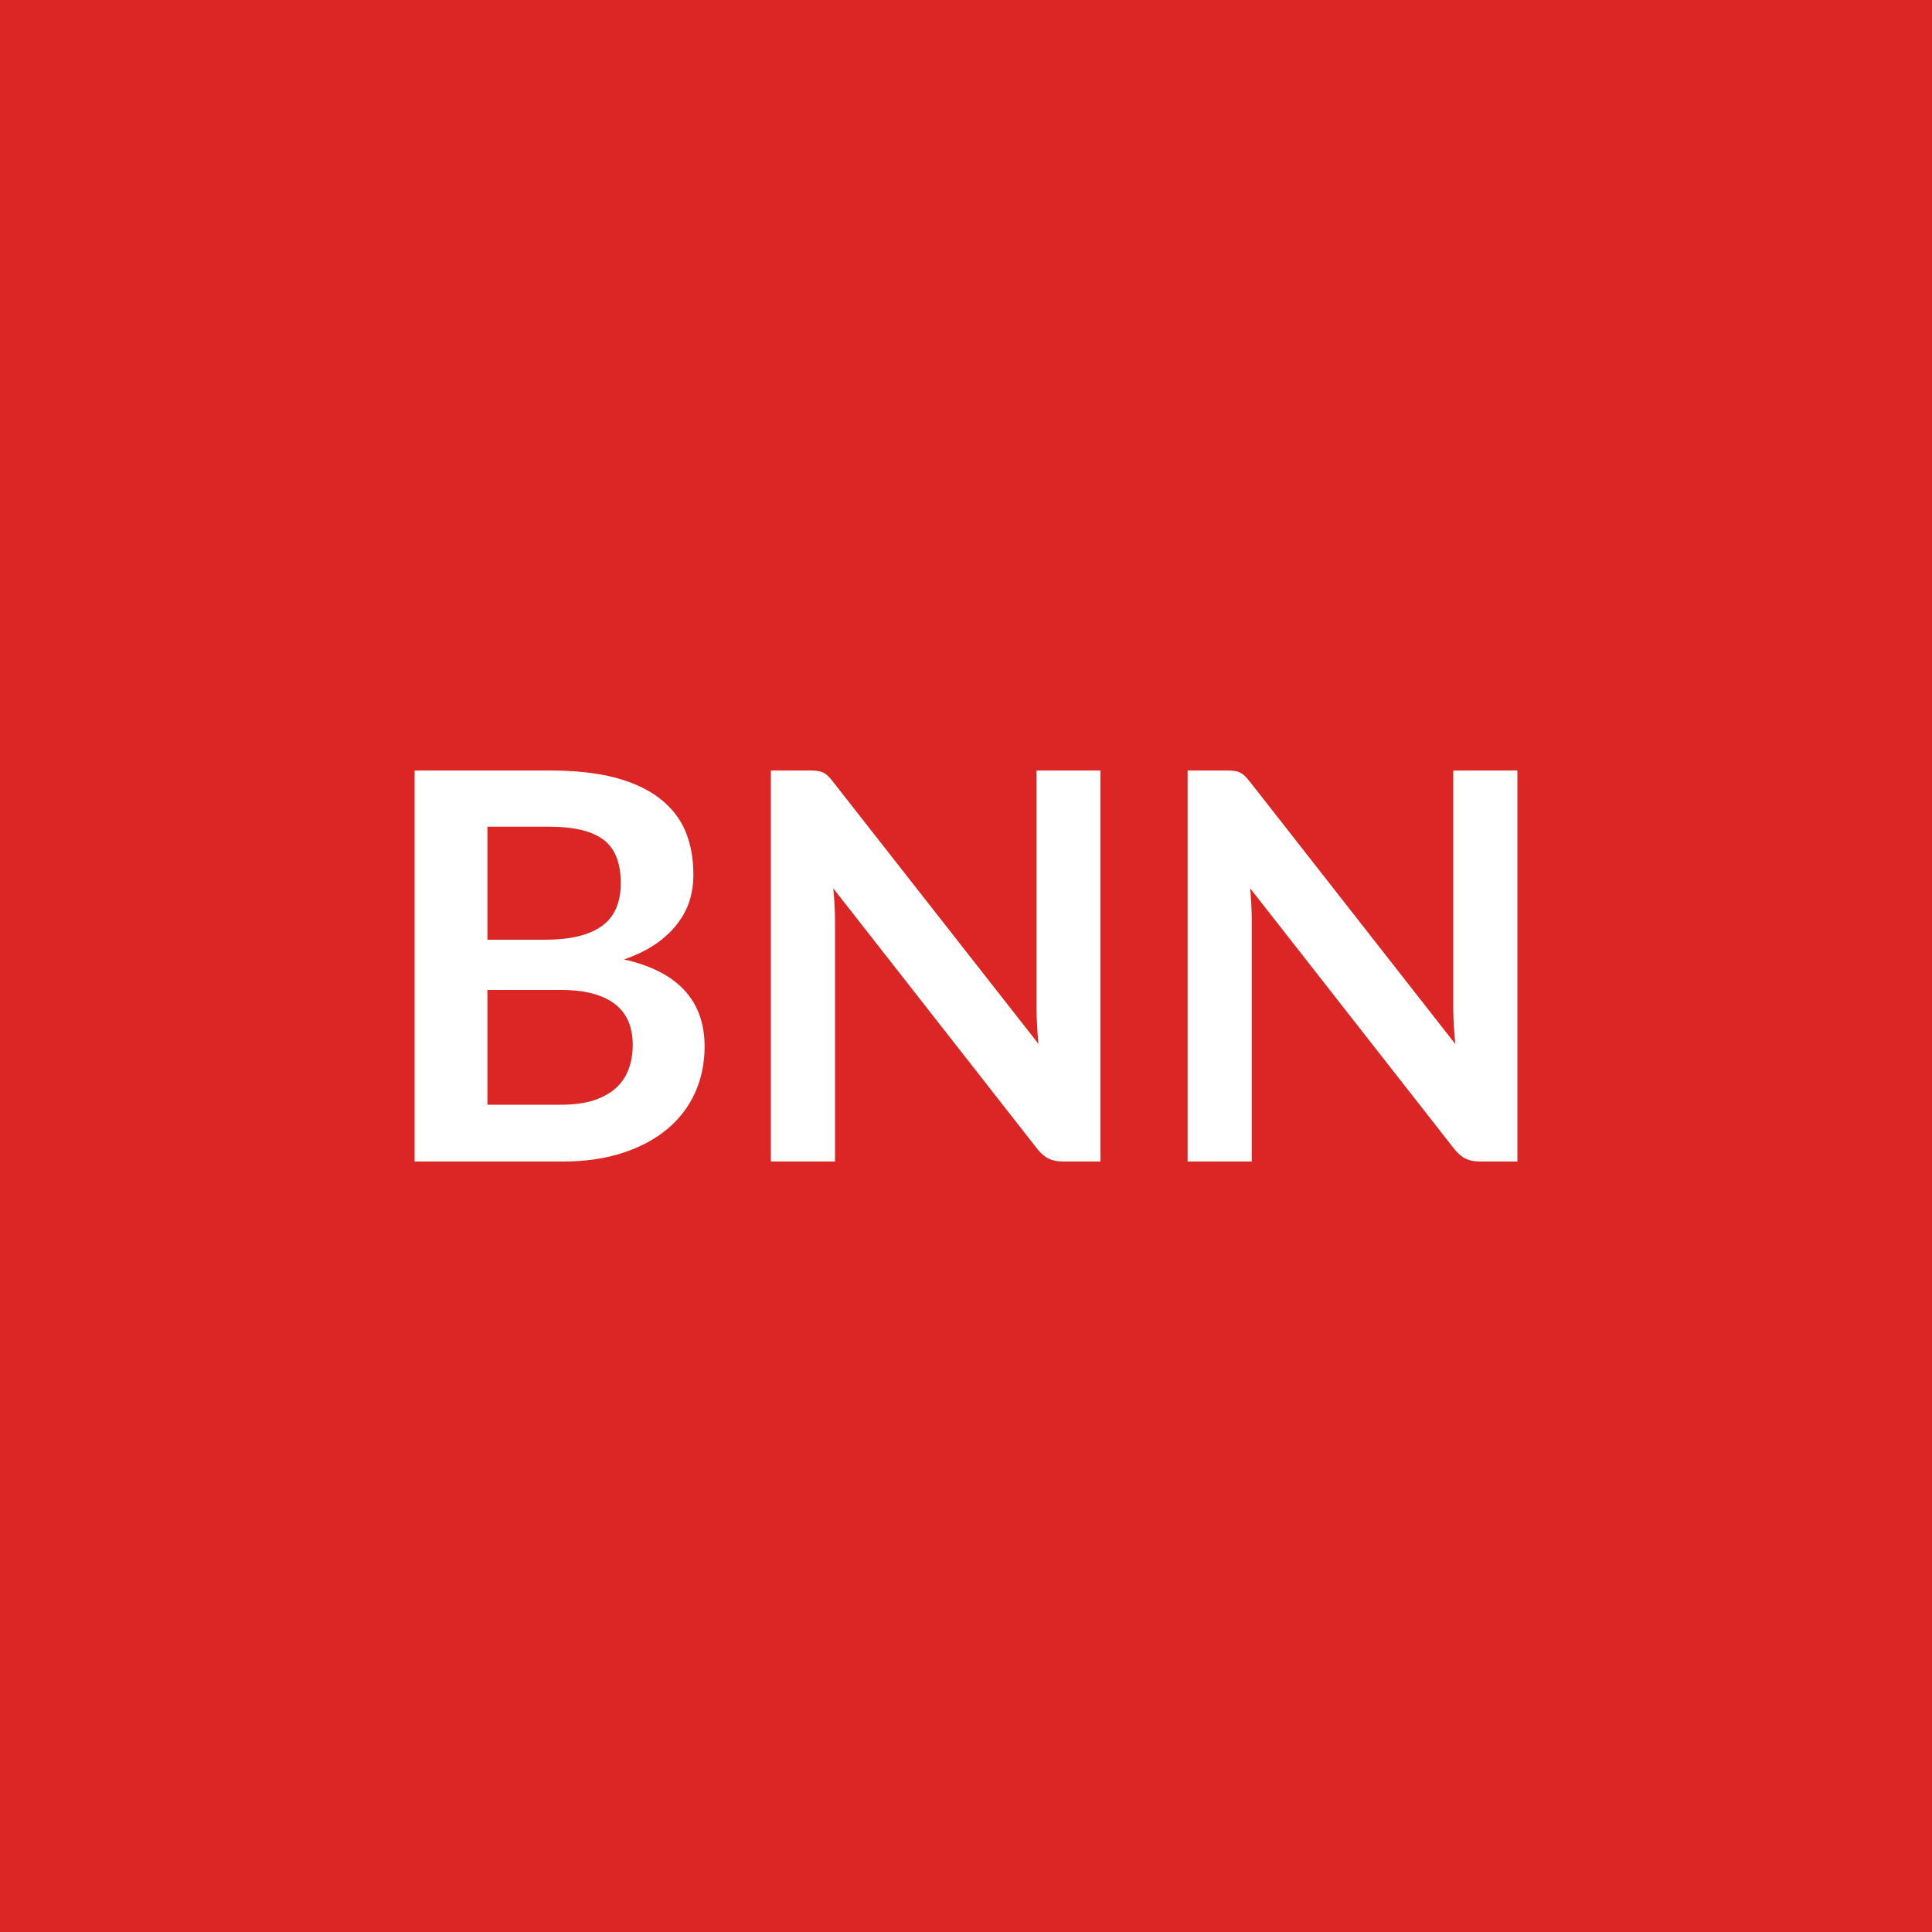
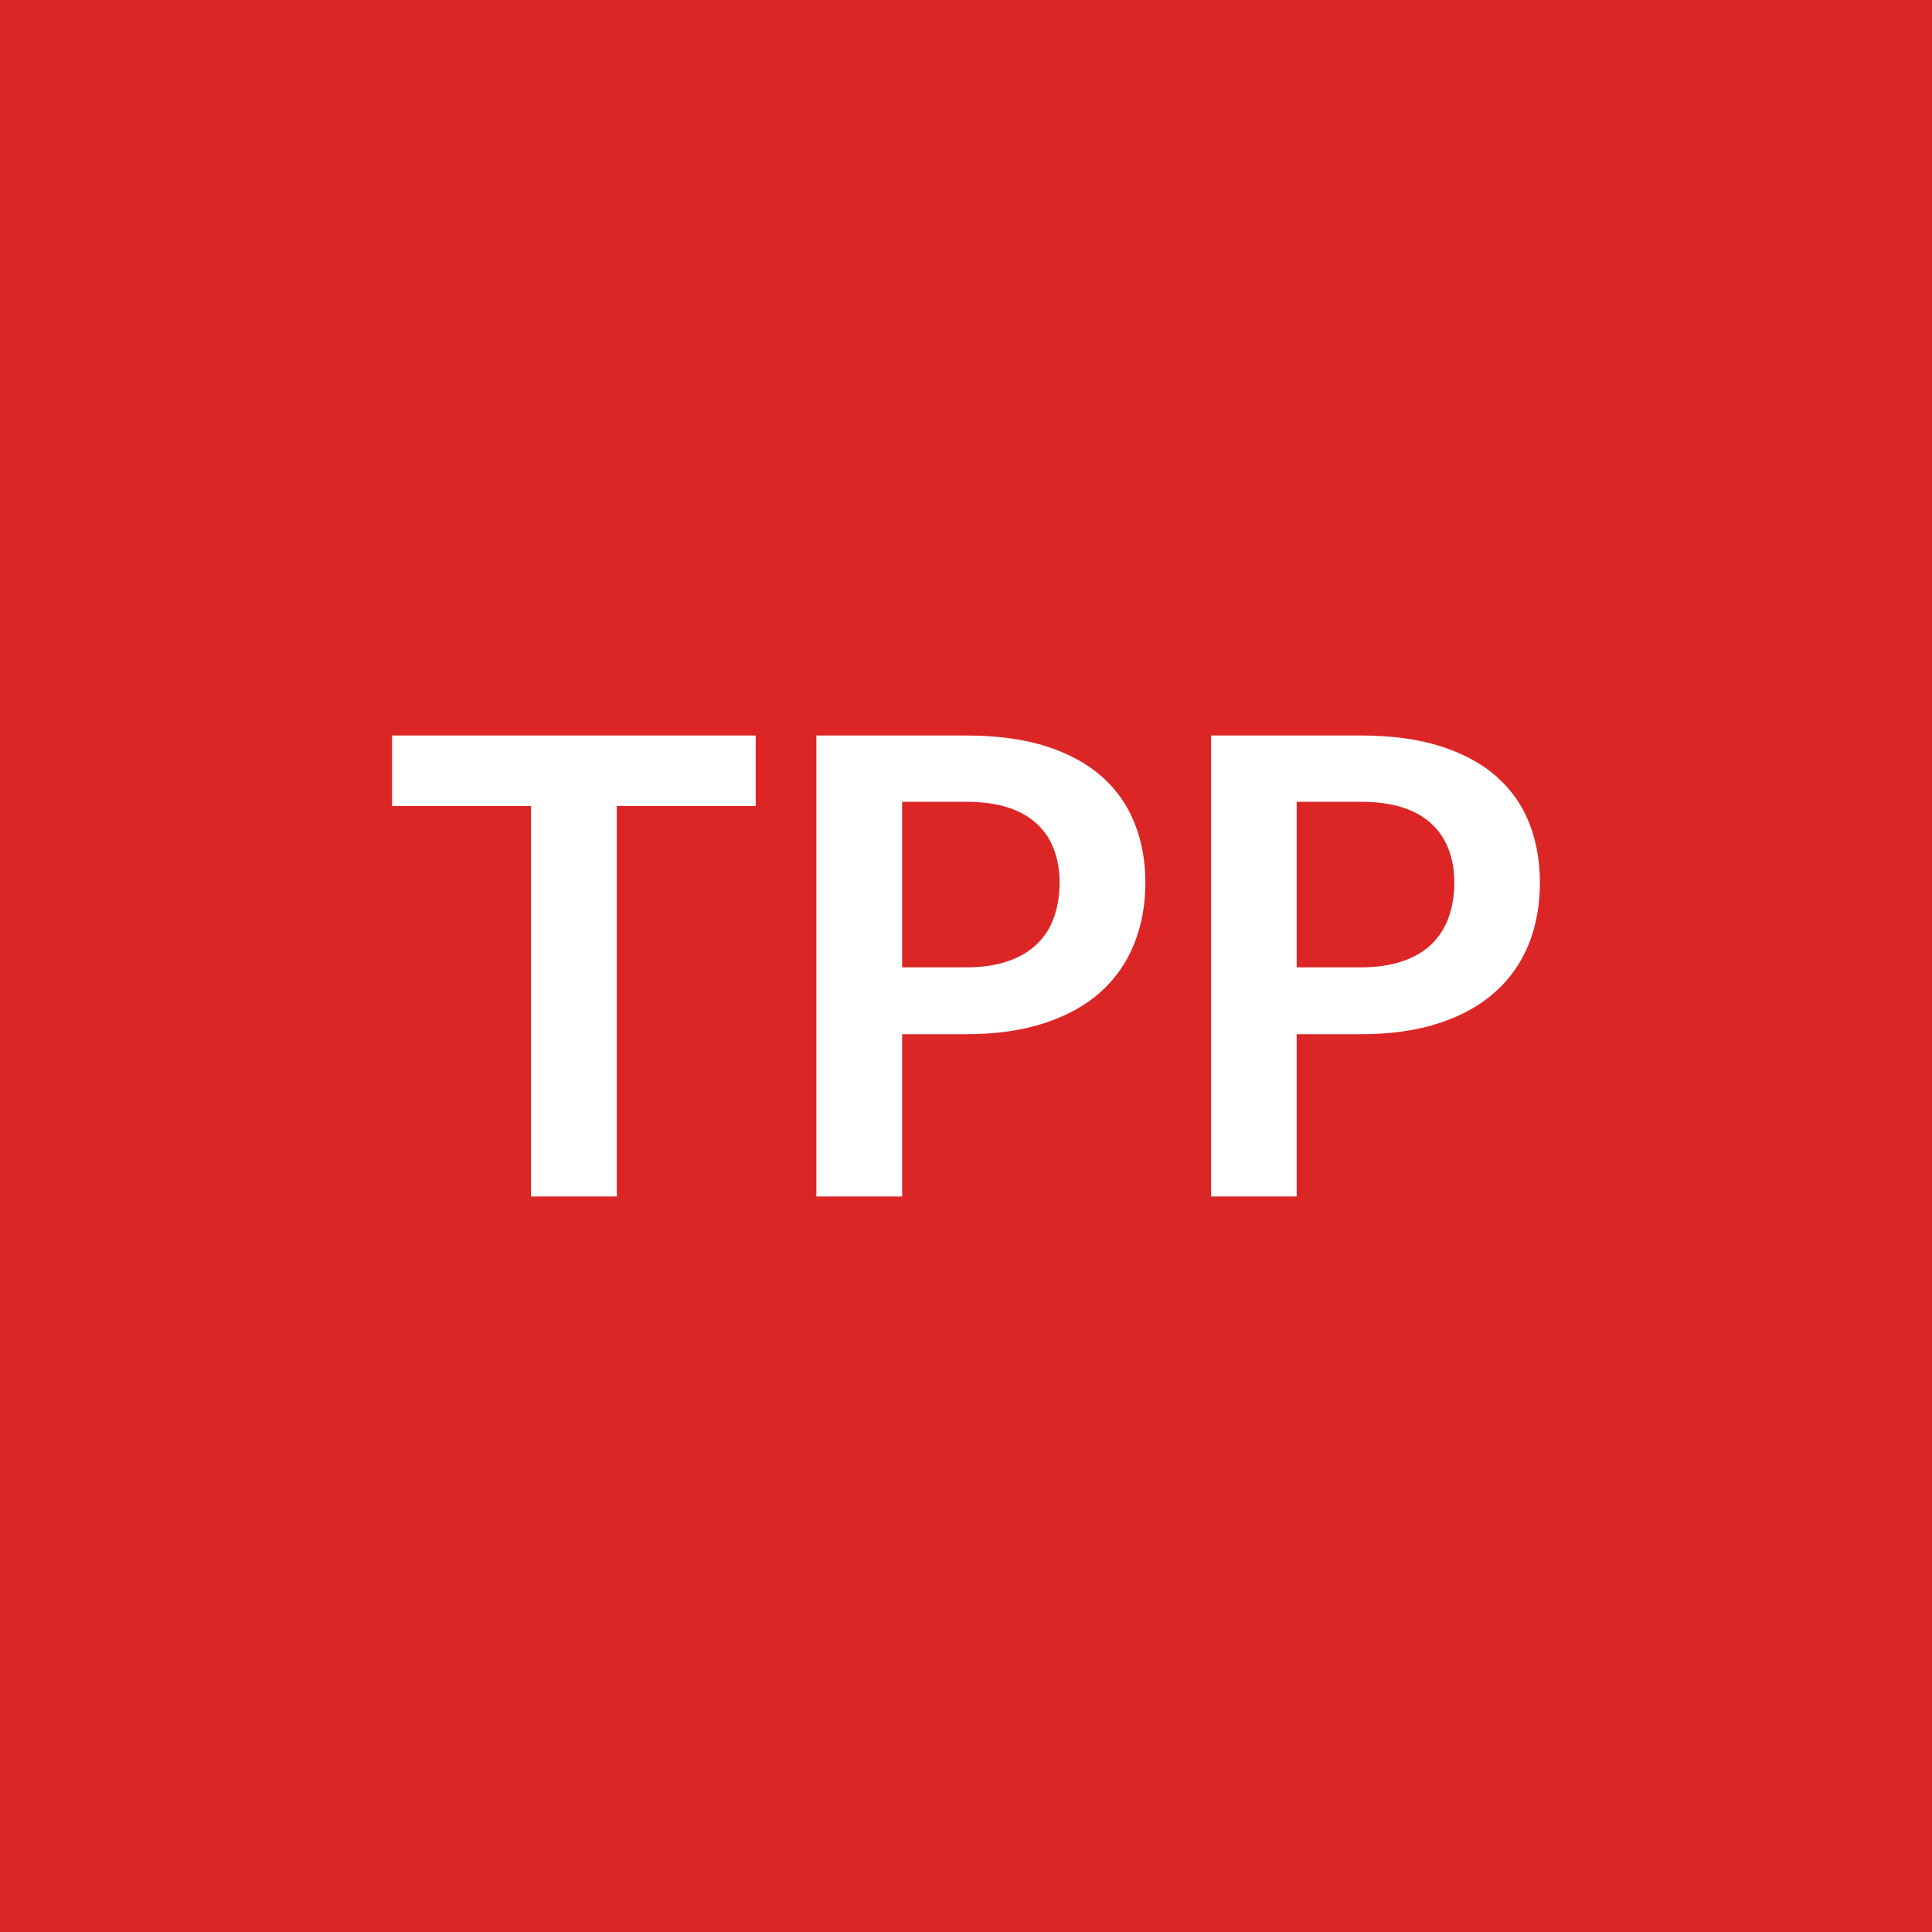
<svg xmlns="http://www.w3.org/2000/svg" width="100" height="100" viewBox="0 0 100 100">
  <rect width="100%" height="100%" fill="#dc2626" />
-   <path fill="#ffffff" d="M25.23 57.18h3.81q1.05 0 1.76-.25t1.14-.67.62-.98.19-1.19q0-.66-.21-1.19-.21-.52-.66-.89t-1.16-.57q-.7-.2-1.7-.2h-3.79zm3.2-14.39h-3.2v5.85h2.99q1.94 0 2.92-.7.99-.7.99-2.23 0-1.58-.9-2.25-.89-.67-2.8-.67m-6.97-2.91h6.97q1.99 0 3.41.37 1.41.38 2.31 1.08.91.7 1.33 1.7.41.99.41 2.24 0 .71-.2 1.36-.21.65-.66 1.22-.44.57-1.12 1.03t-1.61.78q4.17.94 4.17 4.51 0 1.29-.49 2.38t-1.43 1.88-2.31 1.24-3.13.45h-7.65zm32.19 0h3.31v20.24h-1.93q-.44 0-.75-.15-.3-.14-.58-.49l-10.57-13.5q.09.92.09 1.71v12.43H39.9V39.88h1.97q.24 0 .42.02.17.02.3.08.14.06.26.18.13.12.28.32l10.62 13.55q-.05-.49-.07-.97-.03-.47-.03-.88zm21.57 0h3.32v20.24h-1.93q-.45 0-.75-.15-.3-.14-.58-.49l-10.57-13.5q.08.92.08 1.71v12.43h-3.32V39.88h1.98q.24 0 .41.02.18.02.31.08t.26.18q.12.12.28.32l10.61 13.55q-.04-.49-.07-.97-.03-.47-.03-.88z" />
+   <path fill="#ffffff" d="M39.115 38.07v3.65h-7.19v20.21h-4.44V41.72h-7.19v-3.65zm7.58 12h3.31q1.23 0 2.13-.31.91-.3 1.51-.87.61-.57.9-1.39.3-.82.3-1.82 0-.96-.3-1.73-.29-.78-.89-1.32-.59-.55-1.5-.84t-2.15-.29h-3.31zm-4.44-12h7.75q2.4 0 4.15.56 1.74.56 2.88 1.57t1.69 2.41q.56 1.4.56 3.07 0 1.73-.58 3.17-.58 1.45-1.73 2.49-1.16 1.04-2.9 1.61-1.74.58-4.07.58h-3.31v8.4h-4.44zm24.86 12h3.32q1.22 0 2.13-.31.91-.3 1.51-.87t.9-1.39.3-1.82q0-.96-.3-1.73-.3-.78-.89-1.32-.6-.55-1.5-.84-.91-.29-2.15-.29h-3.32zm-4.43-12h7.75q2.39 0 4.14.56t2.89 1.57 1.69 2.41.55 3.07q0 1.73-.57 3.17-.58 1.45-1.74 2.49-1.15 1.04-2.89 1.61-1.74.58-4.07.58h-3.32v8.4h-4.43z" />
</svg>
